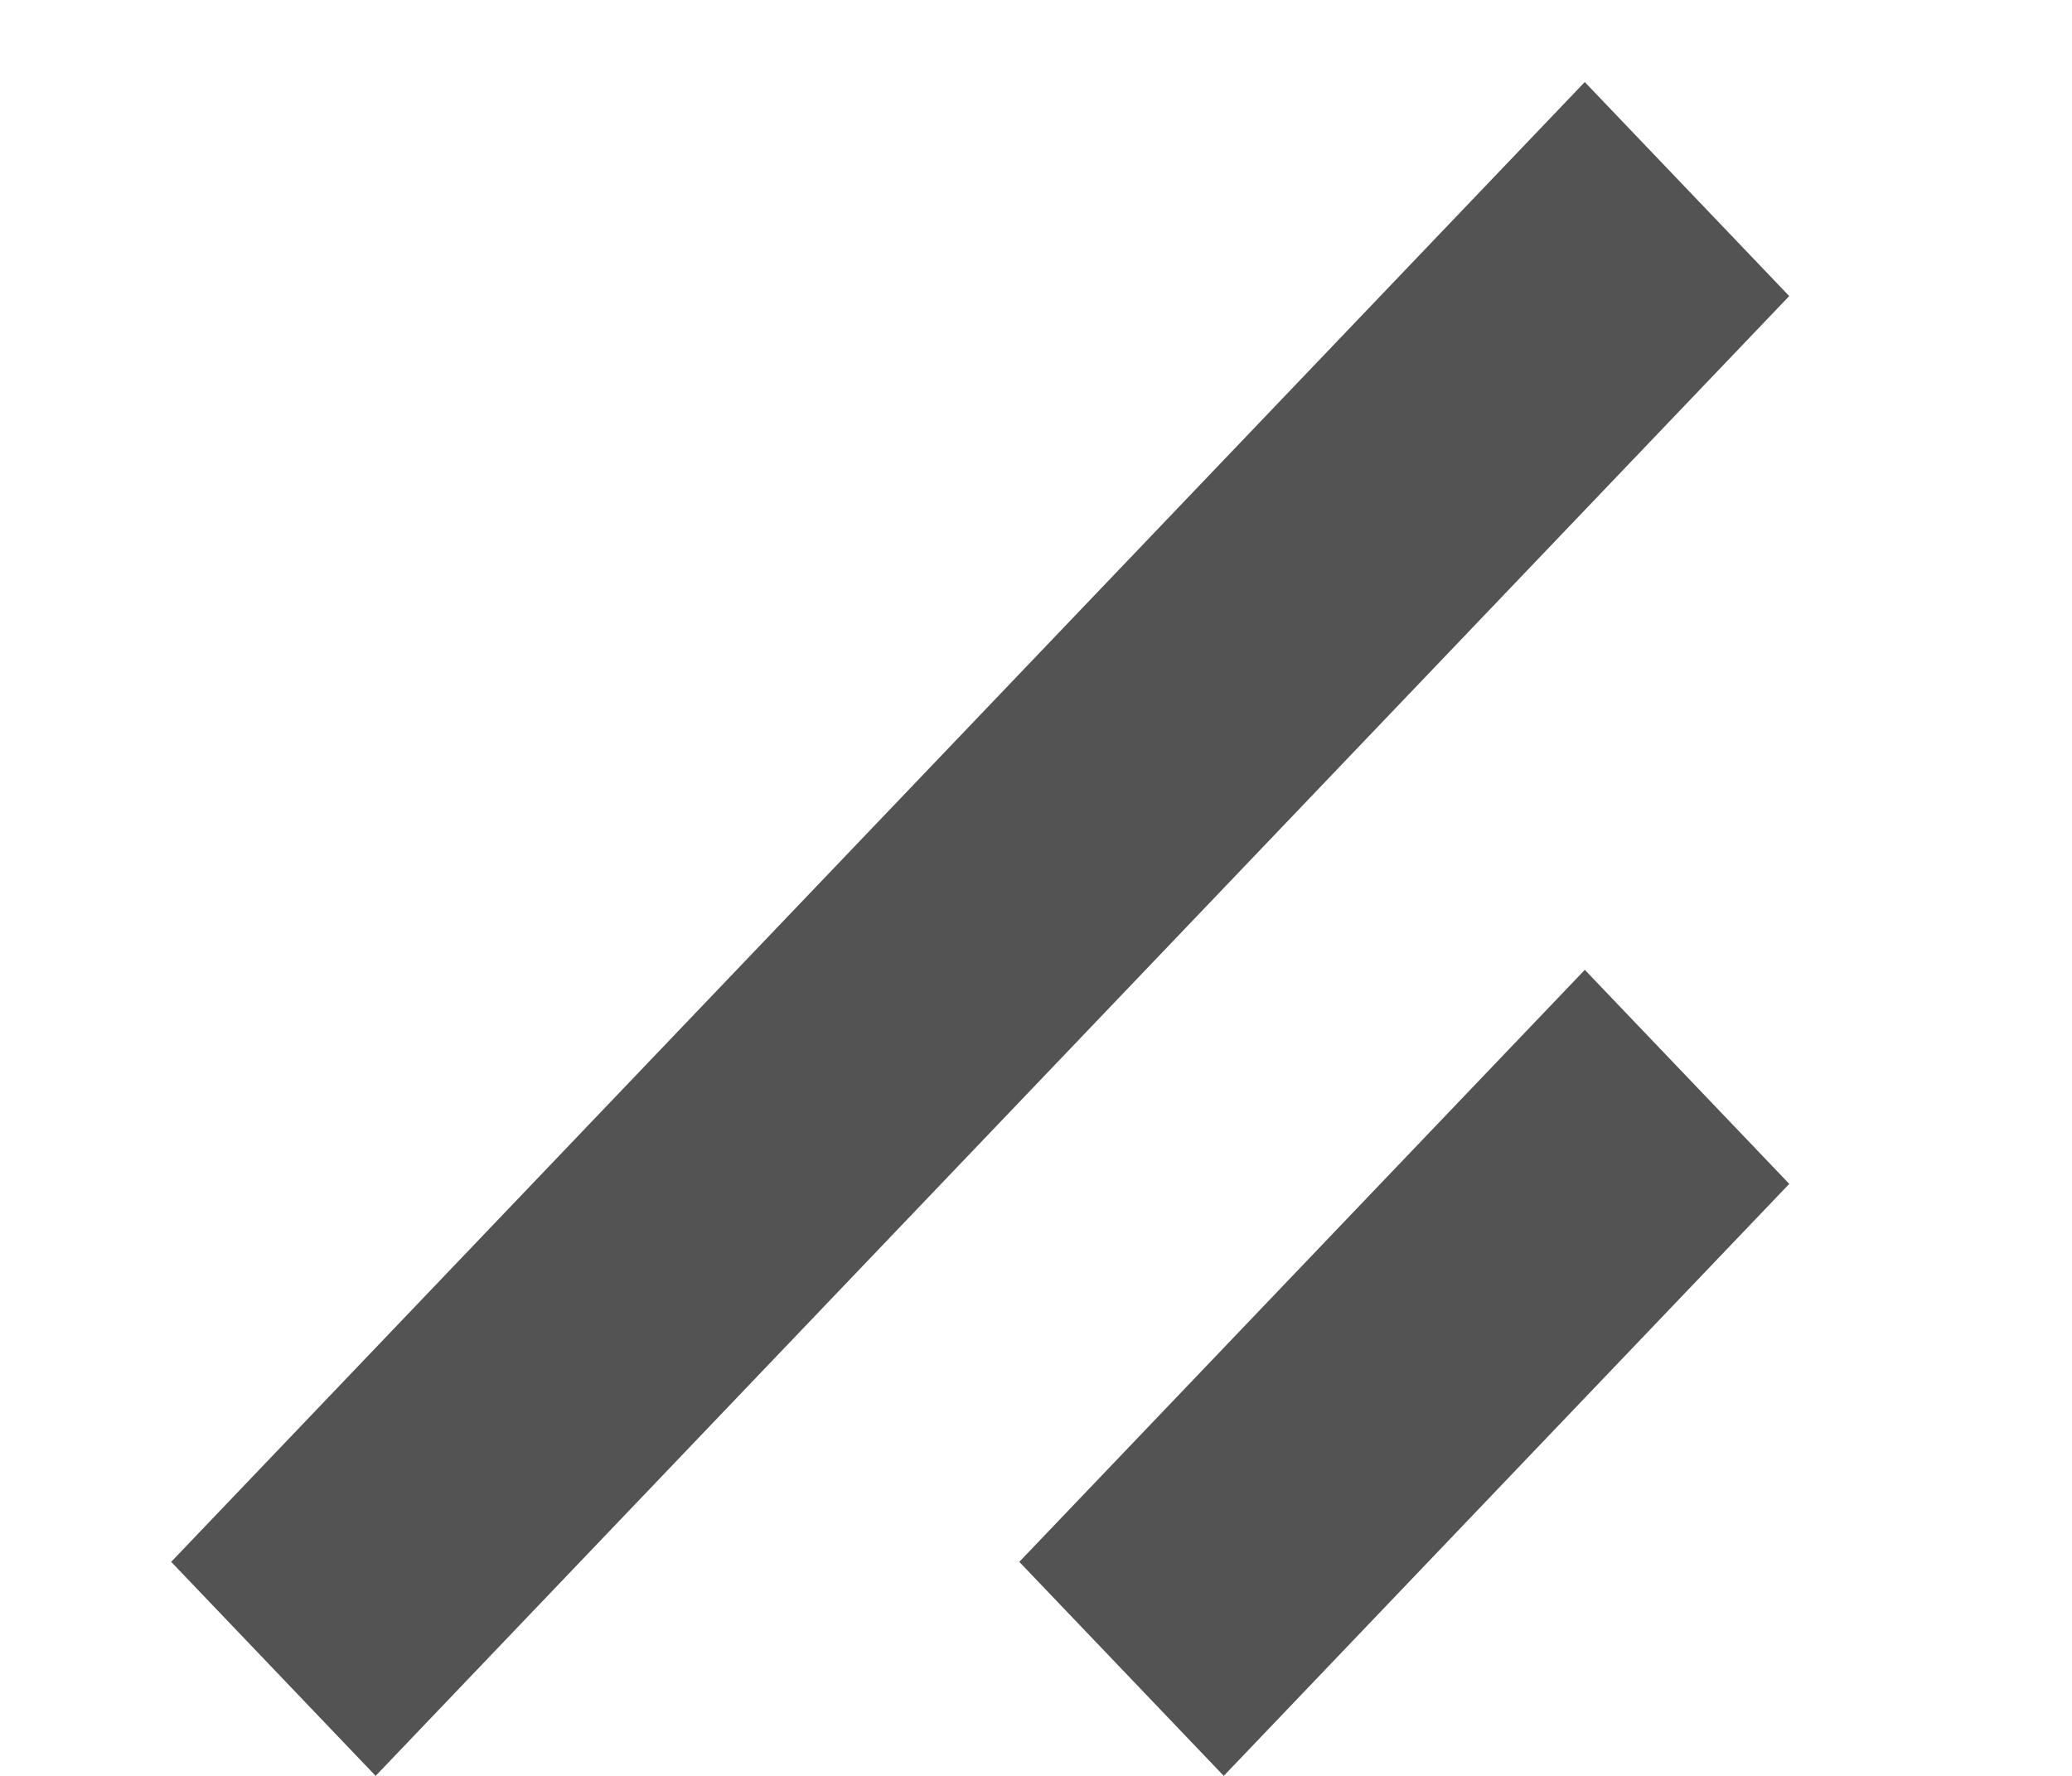
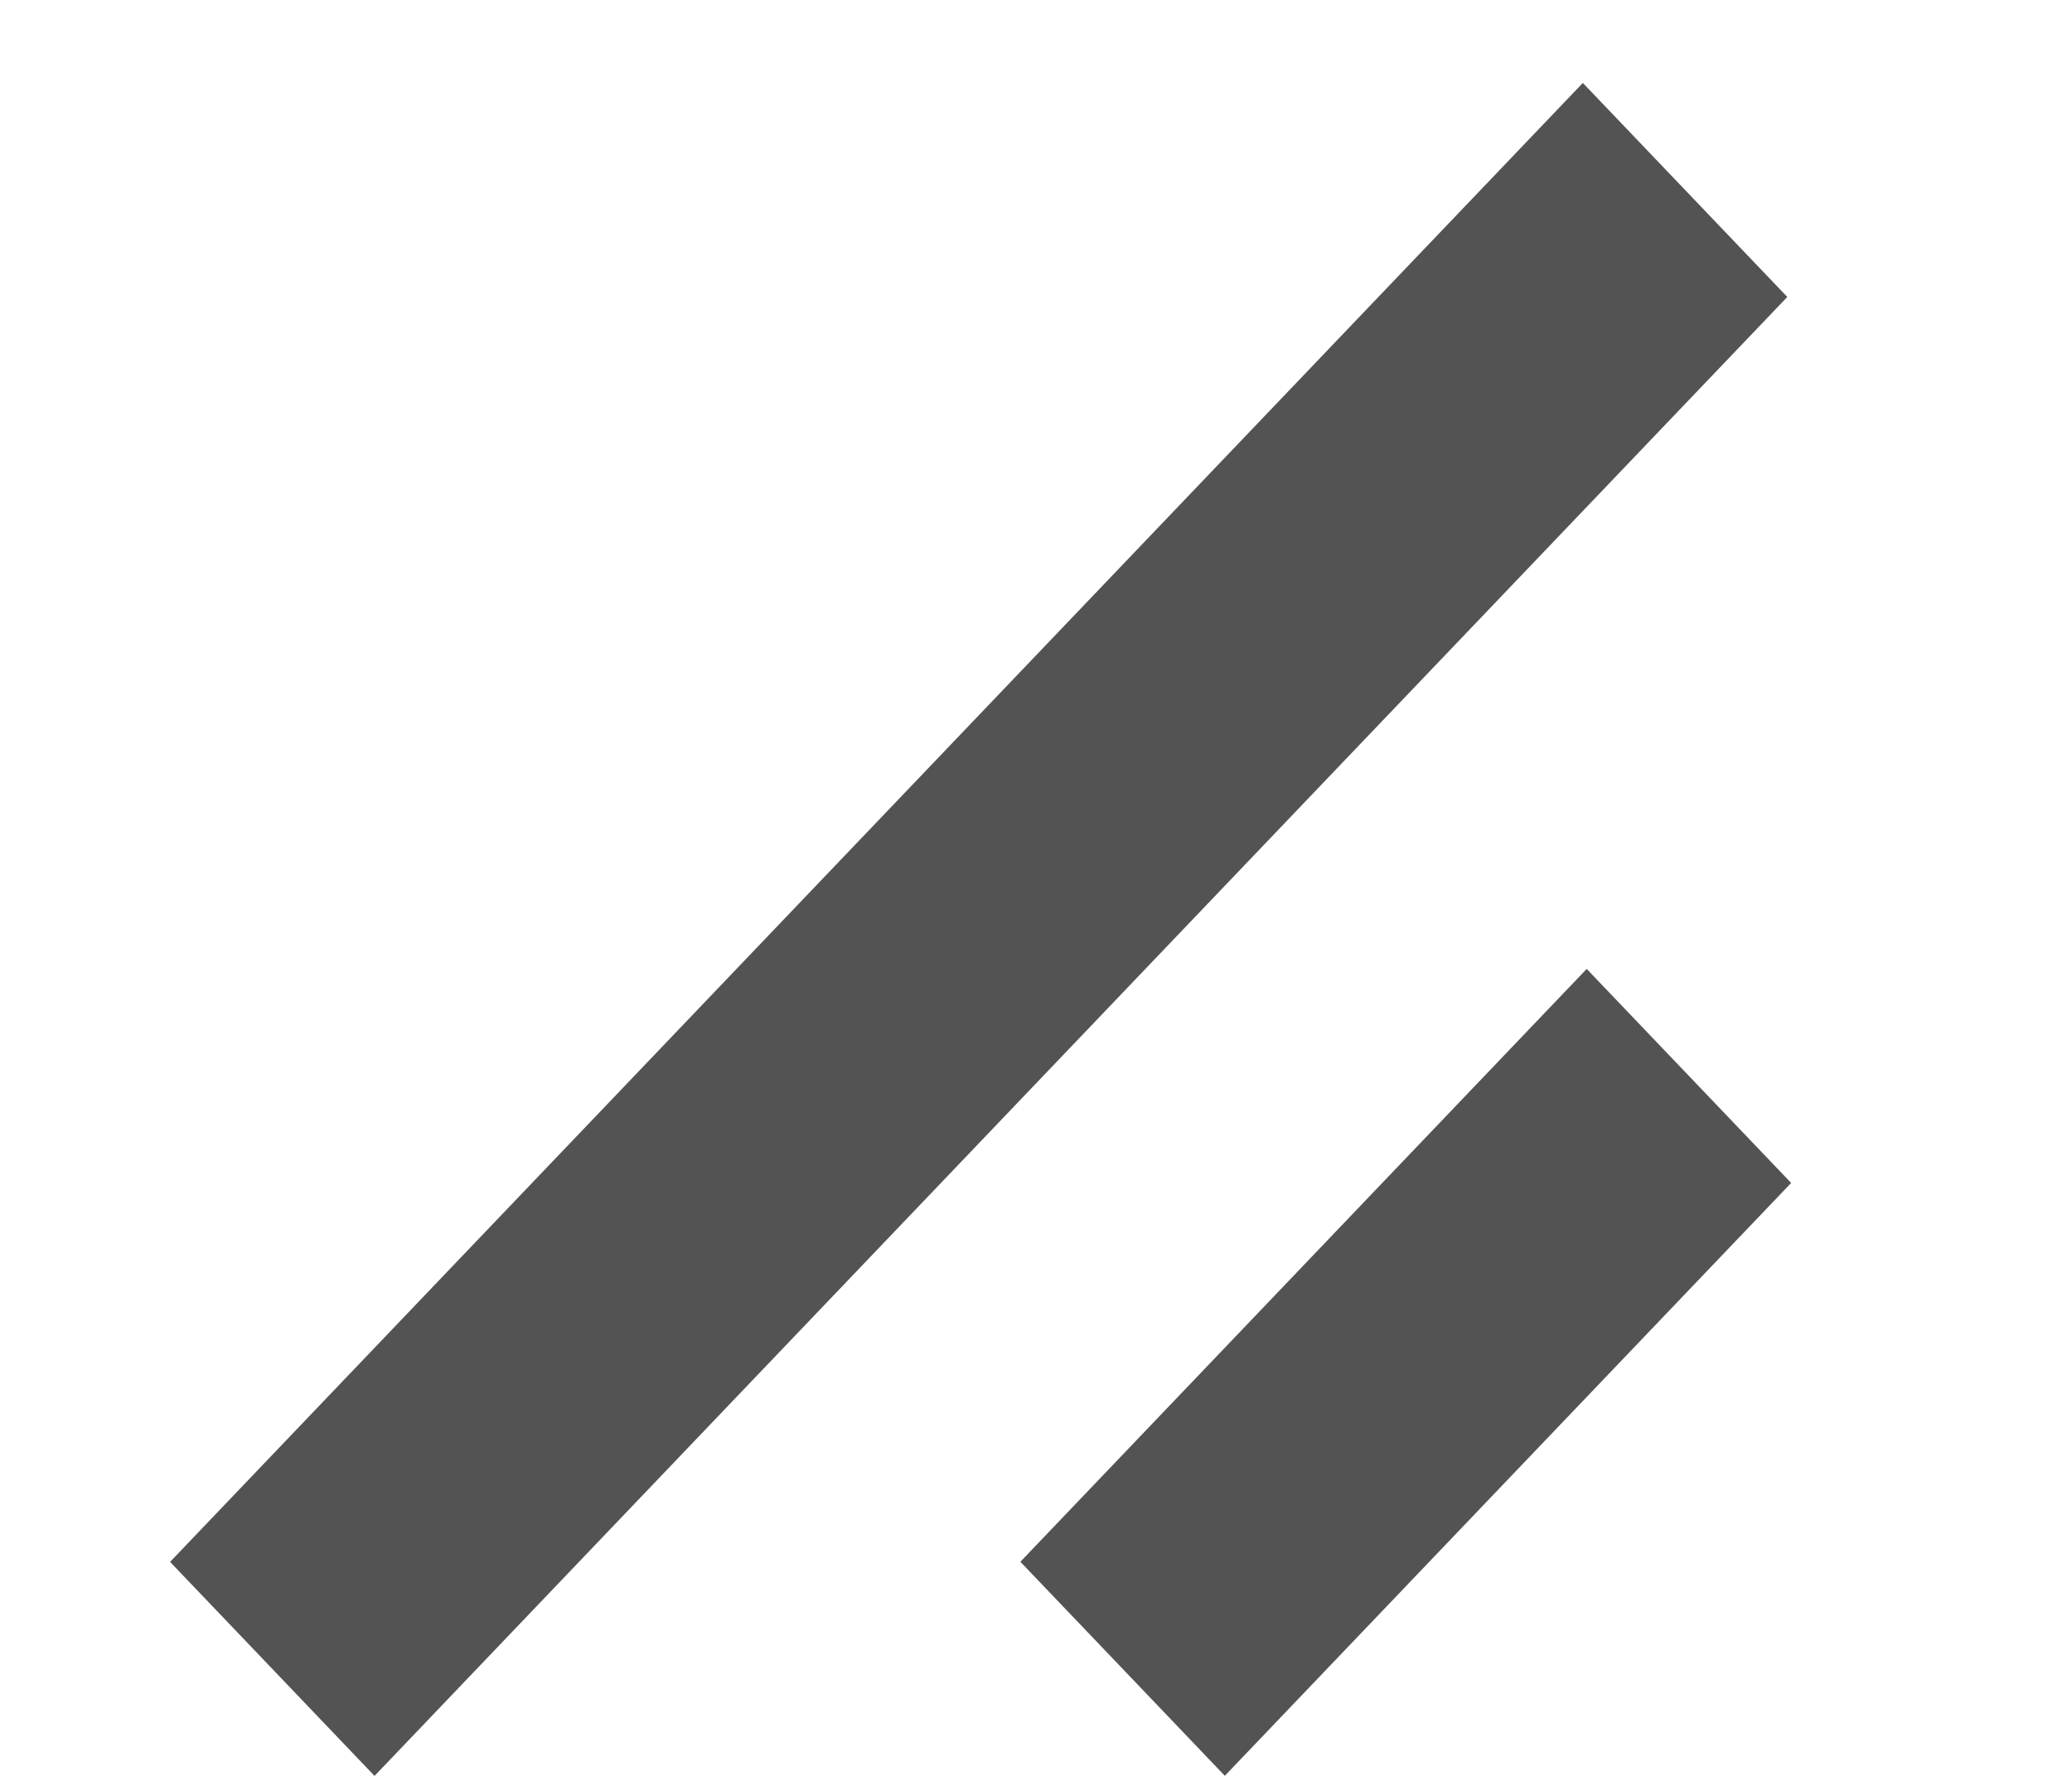
- <svg xmlns="http://www.w3.org/2000/svg" width="7" height="6" viewBox="0 0 7 6" fill="none">
-   <line y1="-0.5" x2="2.766" y2="-0.5" transform="matrix(0.690717 -0.723126 0.690717 0.723126 4.13428 6)" stroke="#535353" />
-   <line y1="-0.5" x2="6.914" y2="-0.5" transform="matrix(0.690717 -0.723126 0.690717 0.723126 1.26904 6)" stroke="#535353" />
+ <svg xmlns="http://www.w3.org/2000/svg" width="7" height="6" fill="none">
+   <path transform="scale(.97682 1.02265) rotate(-45 9.2 -2.18)" stroke="#535353" d="M0-.5h2.77" />
+   <path transform="scale(.97682 1.02265) rotate(-45 7.73 1.37)" stroke="#535353" d="M0-.5h6.91" />
</svg>
